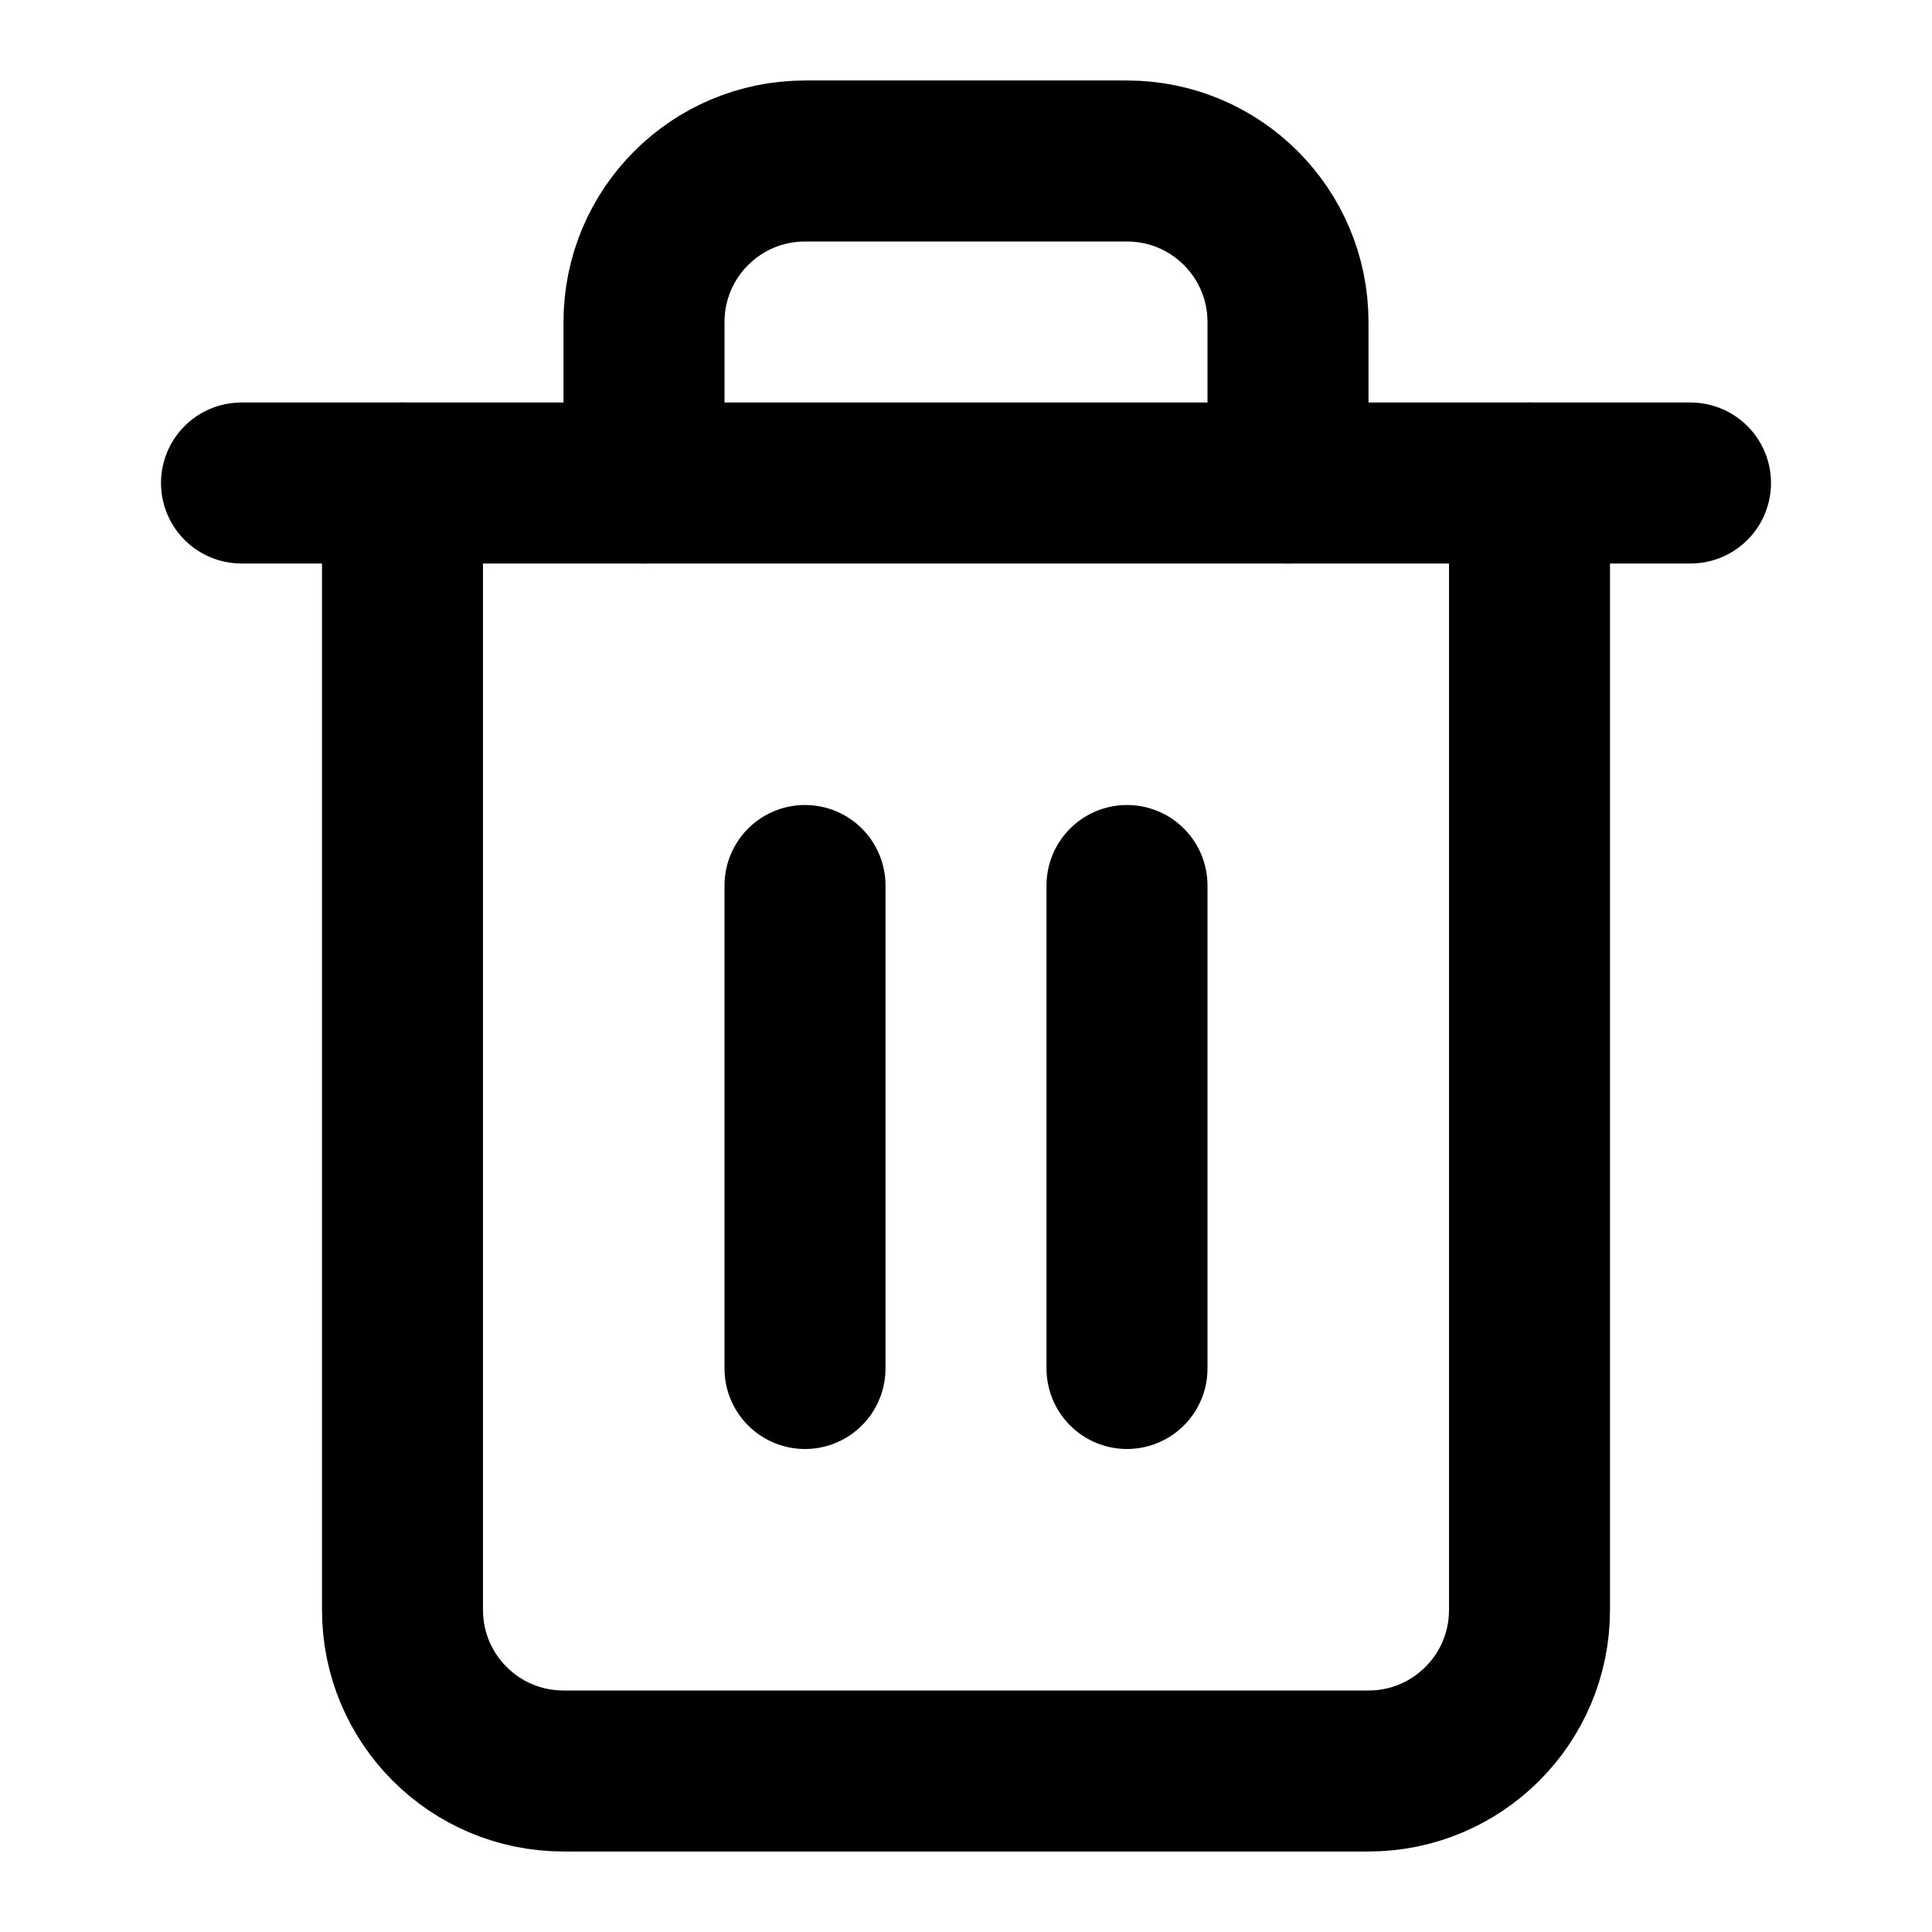
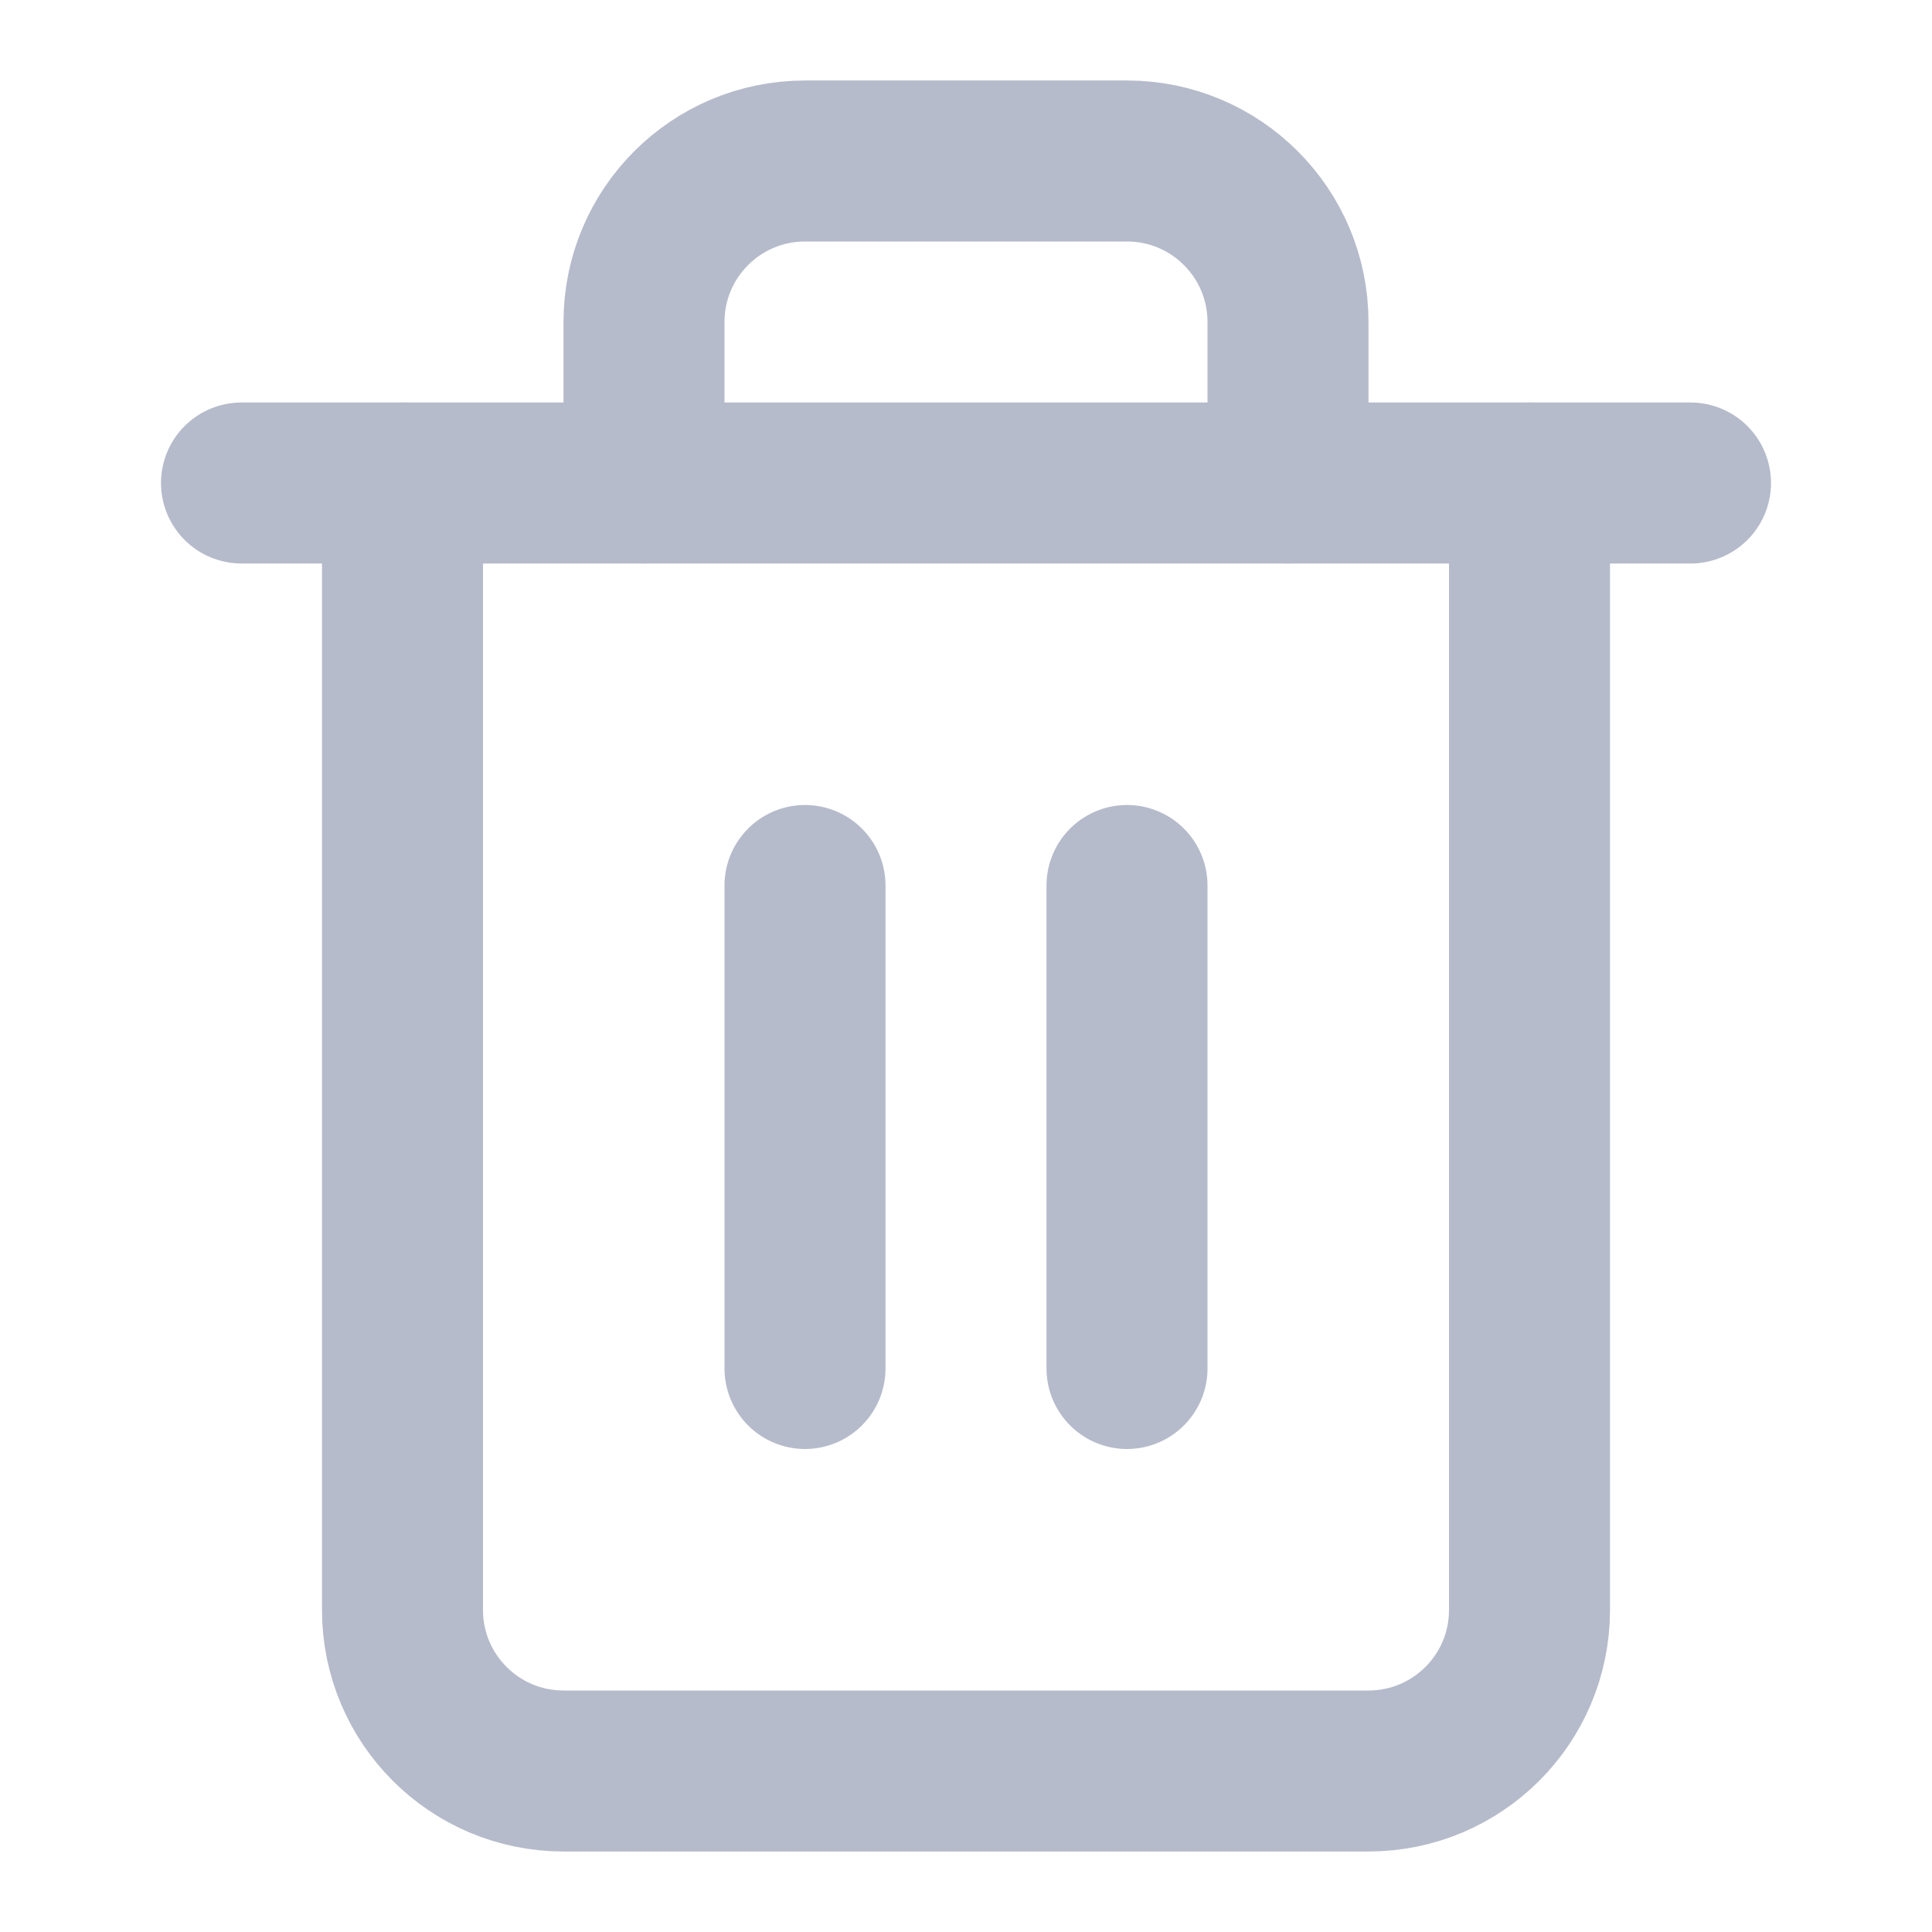
- <svg xmlns="http://www.w3.org/2000/svg" width="24" height="24" viewBox="0 0 24 24" fill="none" stroke="currentColor" stroke-width="2" stroke-linecap="round" stroke-linejoin="round" class="feather feather-trash-2">
+ <svg xmlns="http://www.w3.org/2000/svg" width="24" height="24" viewBox="0 0 24 24" fill="none" stroke="#b6bbcb" stroke-width="2" stroke-linecap="round" stroke-linejoin="round" class="feather feather-trash-2">
  <polyline points="3 6 5 6 21 6" />
  <path d="M19 6v14a2 2 0 0 1-2 2H7a2 2 0 0 1-2-2V6m3 0V4a2 2 0 0 1 2-2h4a2 2 0 0 1 2 2v2" />
  <line x1="10" y1="11" x2="10" y2="17" />
  <line x1="14" y1="11" x2="14" y2="17" />
</svg>
